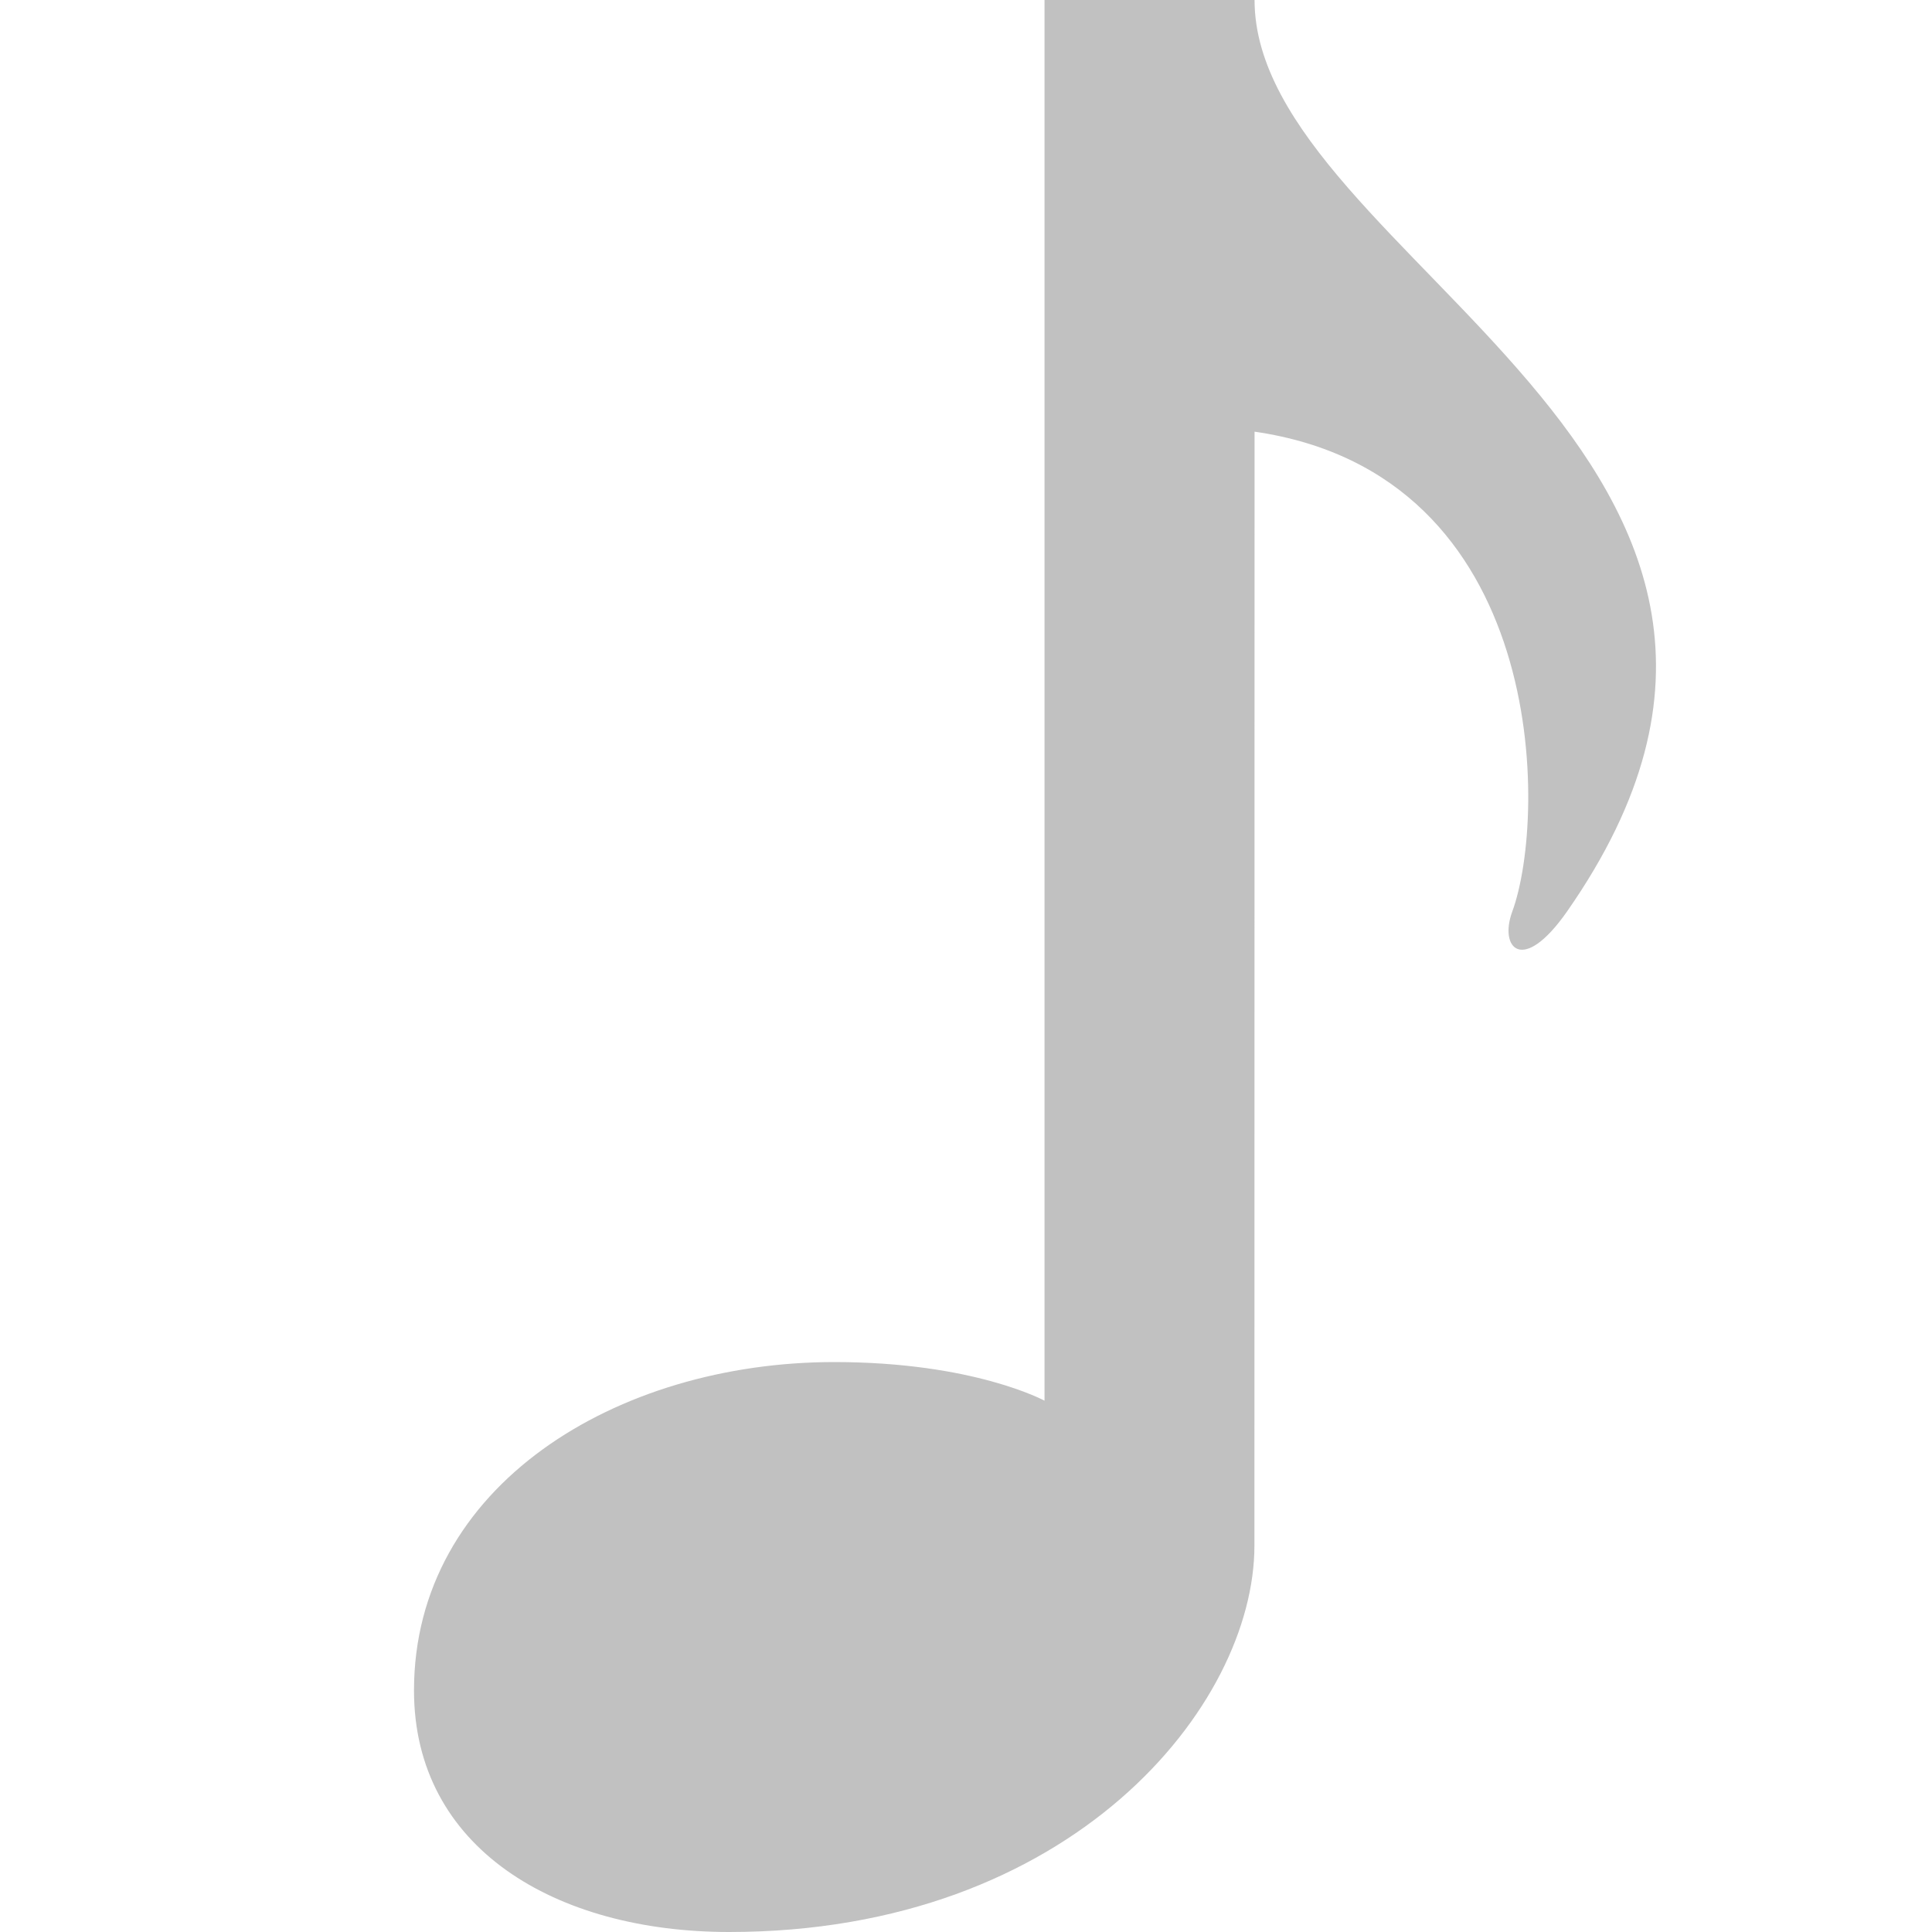
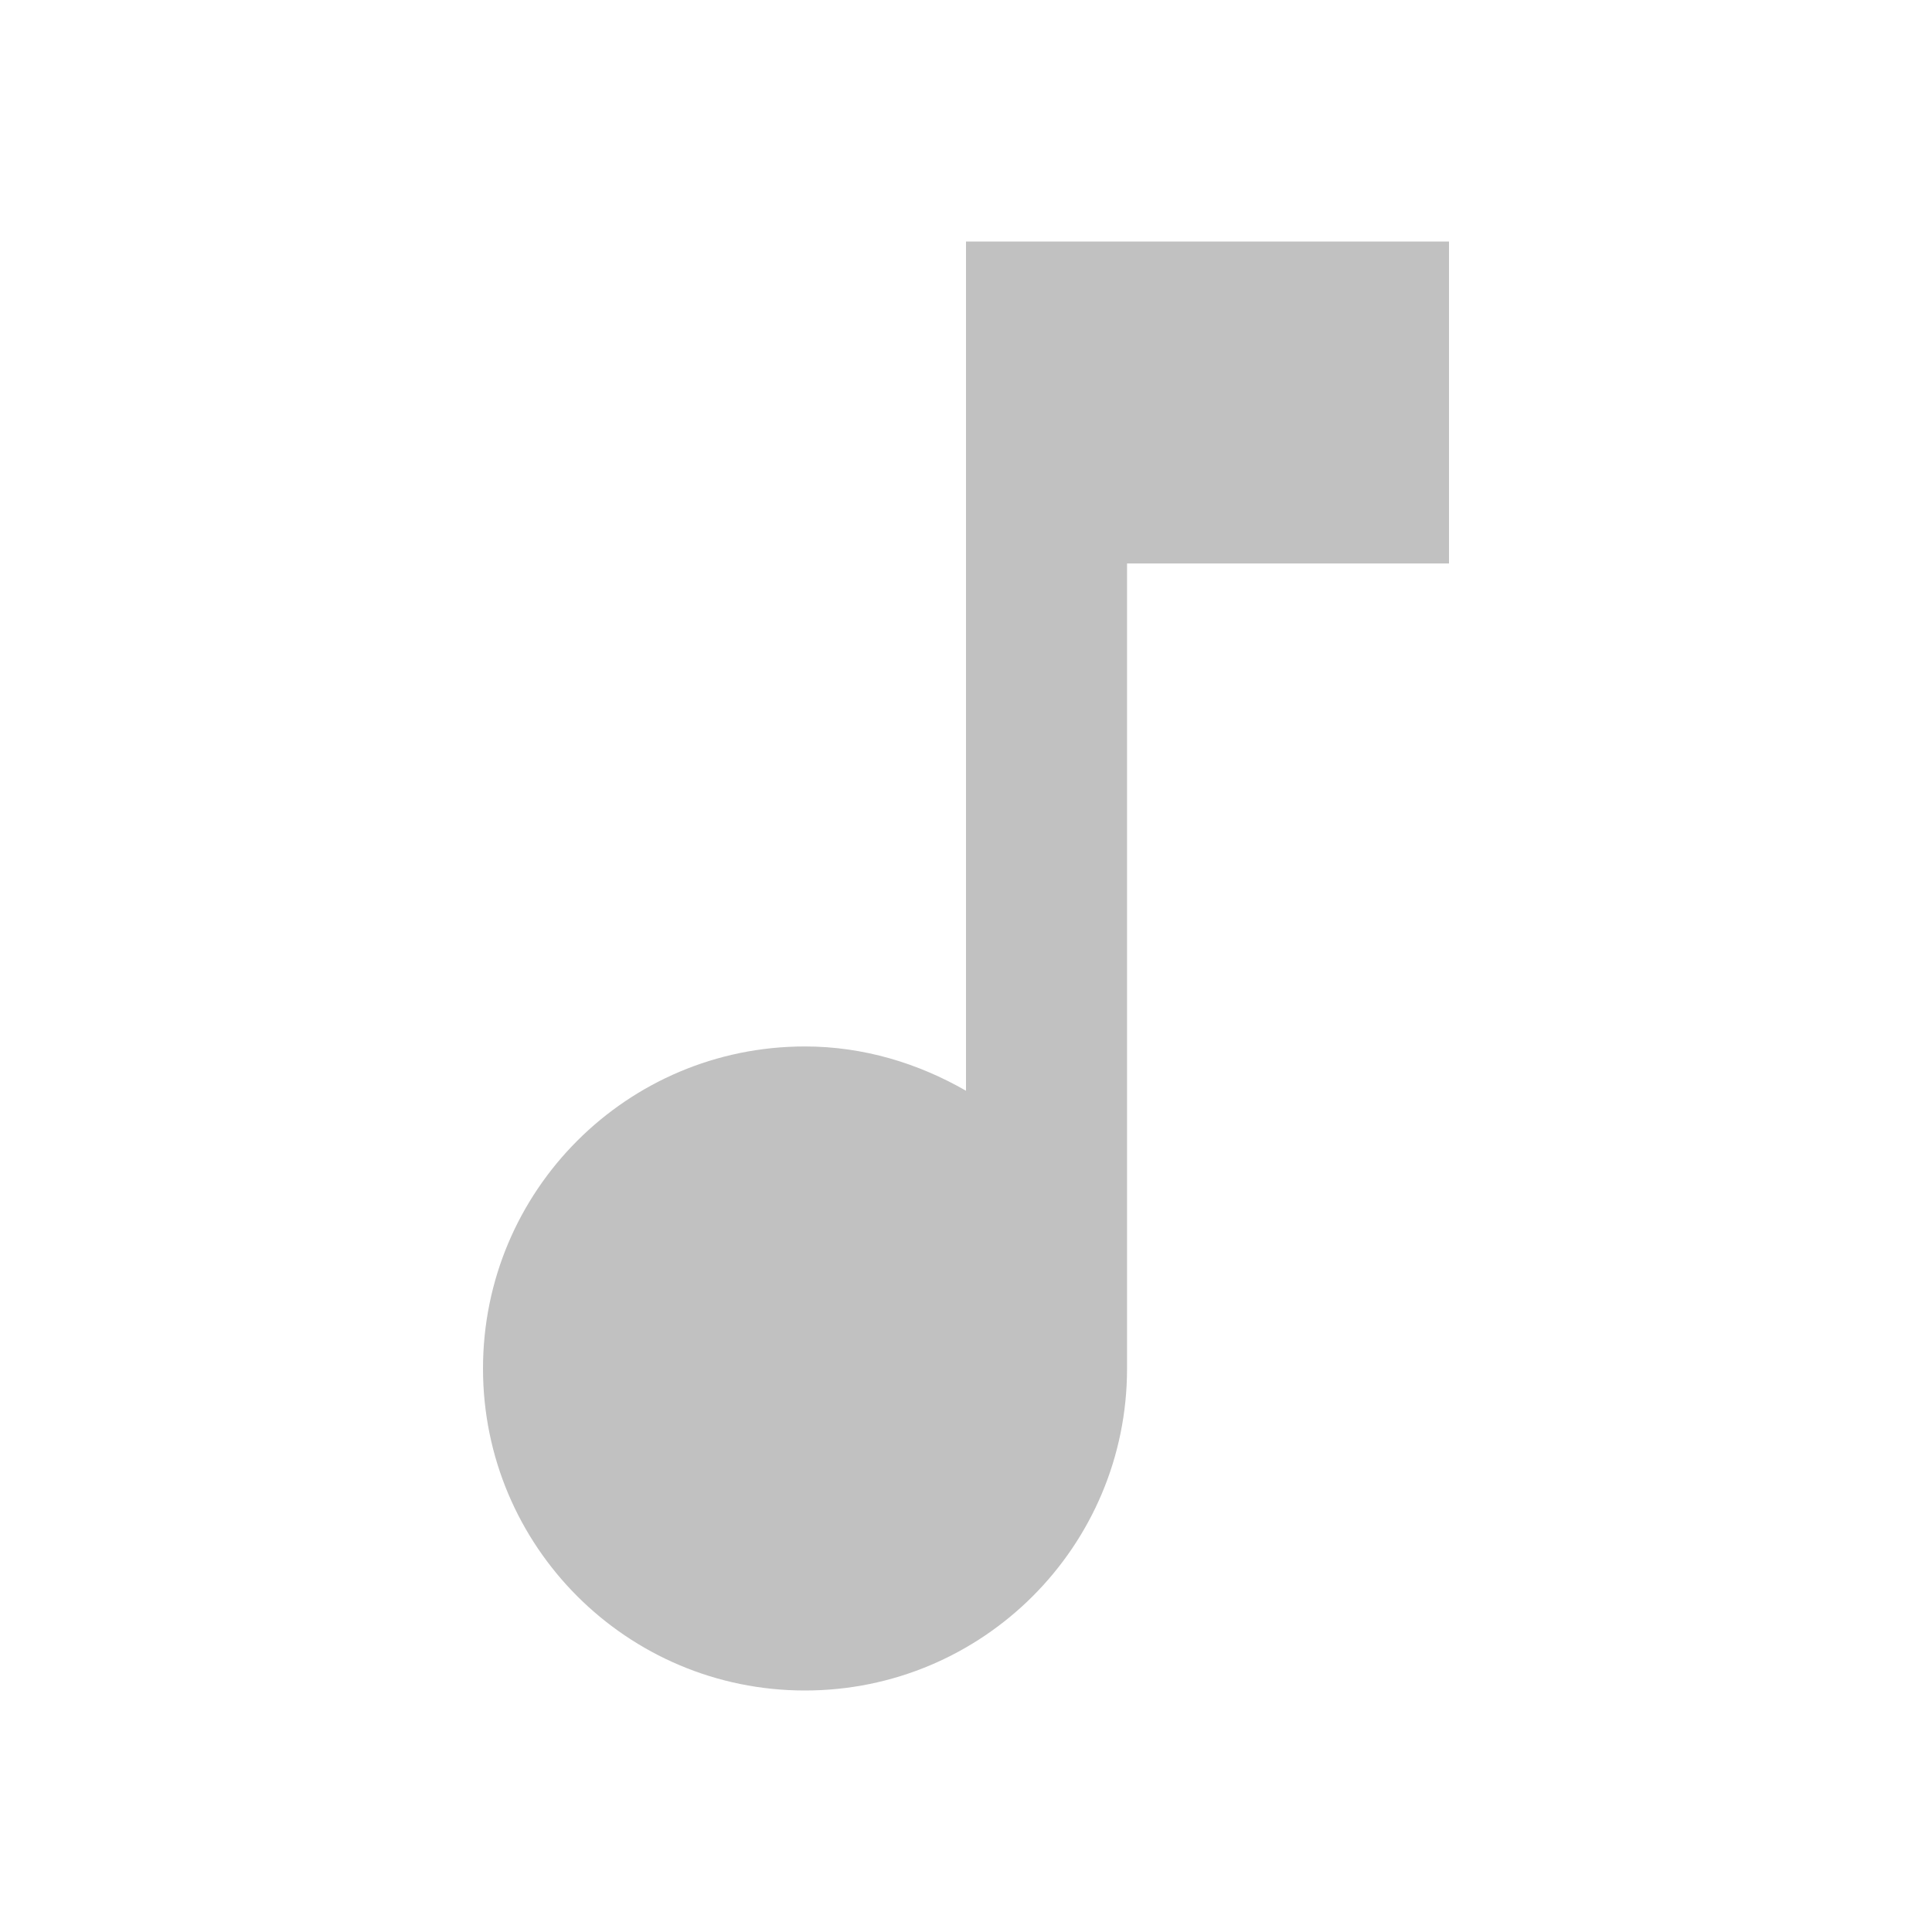
<svg xmlns="http://www.w3.org/2000/svg" width="14" height="14" viewBox="0 0 14 14" fill="none">
-   <path d="M11.354 6.607C11.032 7.066 10.862 6.869 10.958 6.607C11.214 5.912 11.223 3.437 9.091 3.128L9.09 11.2C9.09 12.36 7.769 14 5.284 14C4.023 14 3 13.39 3 12.25C3 10.767 4.467 9.87 6.046 9.87C7.057 9.87 7.569 10.15 7.569 10.15V0H9.091C9.091 1.873 13.649 3.321 11.354 6.607Z" fill="#C1C1C1" />
+   <path d="M7 1.75V7.904C6.656 7.706 6.259 7.583 5.833 7.583C4.544 7.583 3.5 8.627 3.5 9.917C3.5 11.206 4.544 12.25 5.833 12.25C7.122 12.25 8.167 11.206 8.167 9.917V4.083H10.5V1.75H7Z" fill="#C1C1C1" />
</svg>
